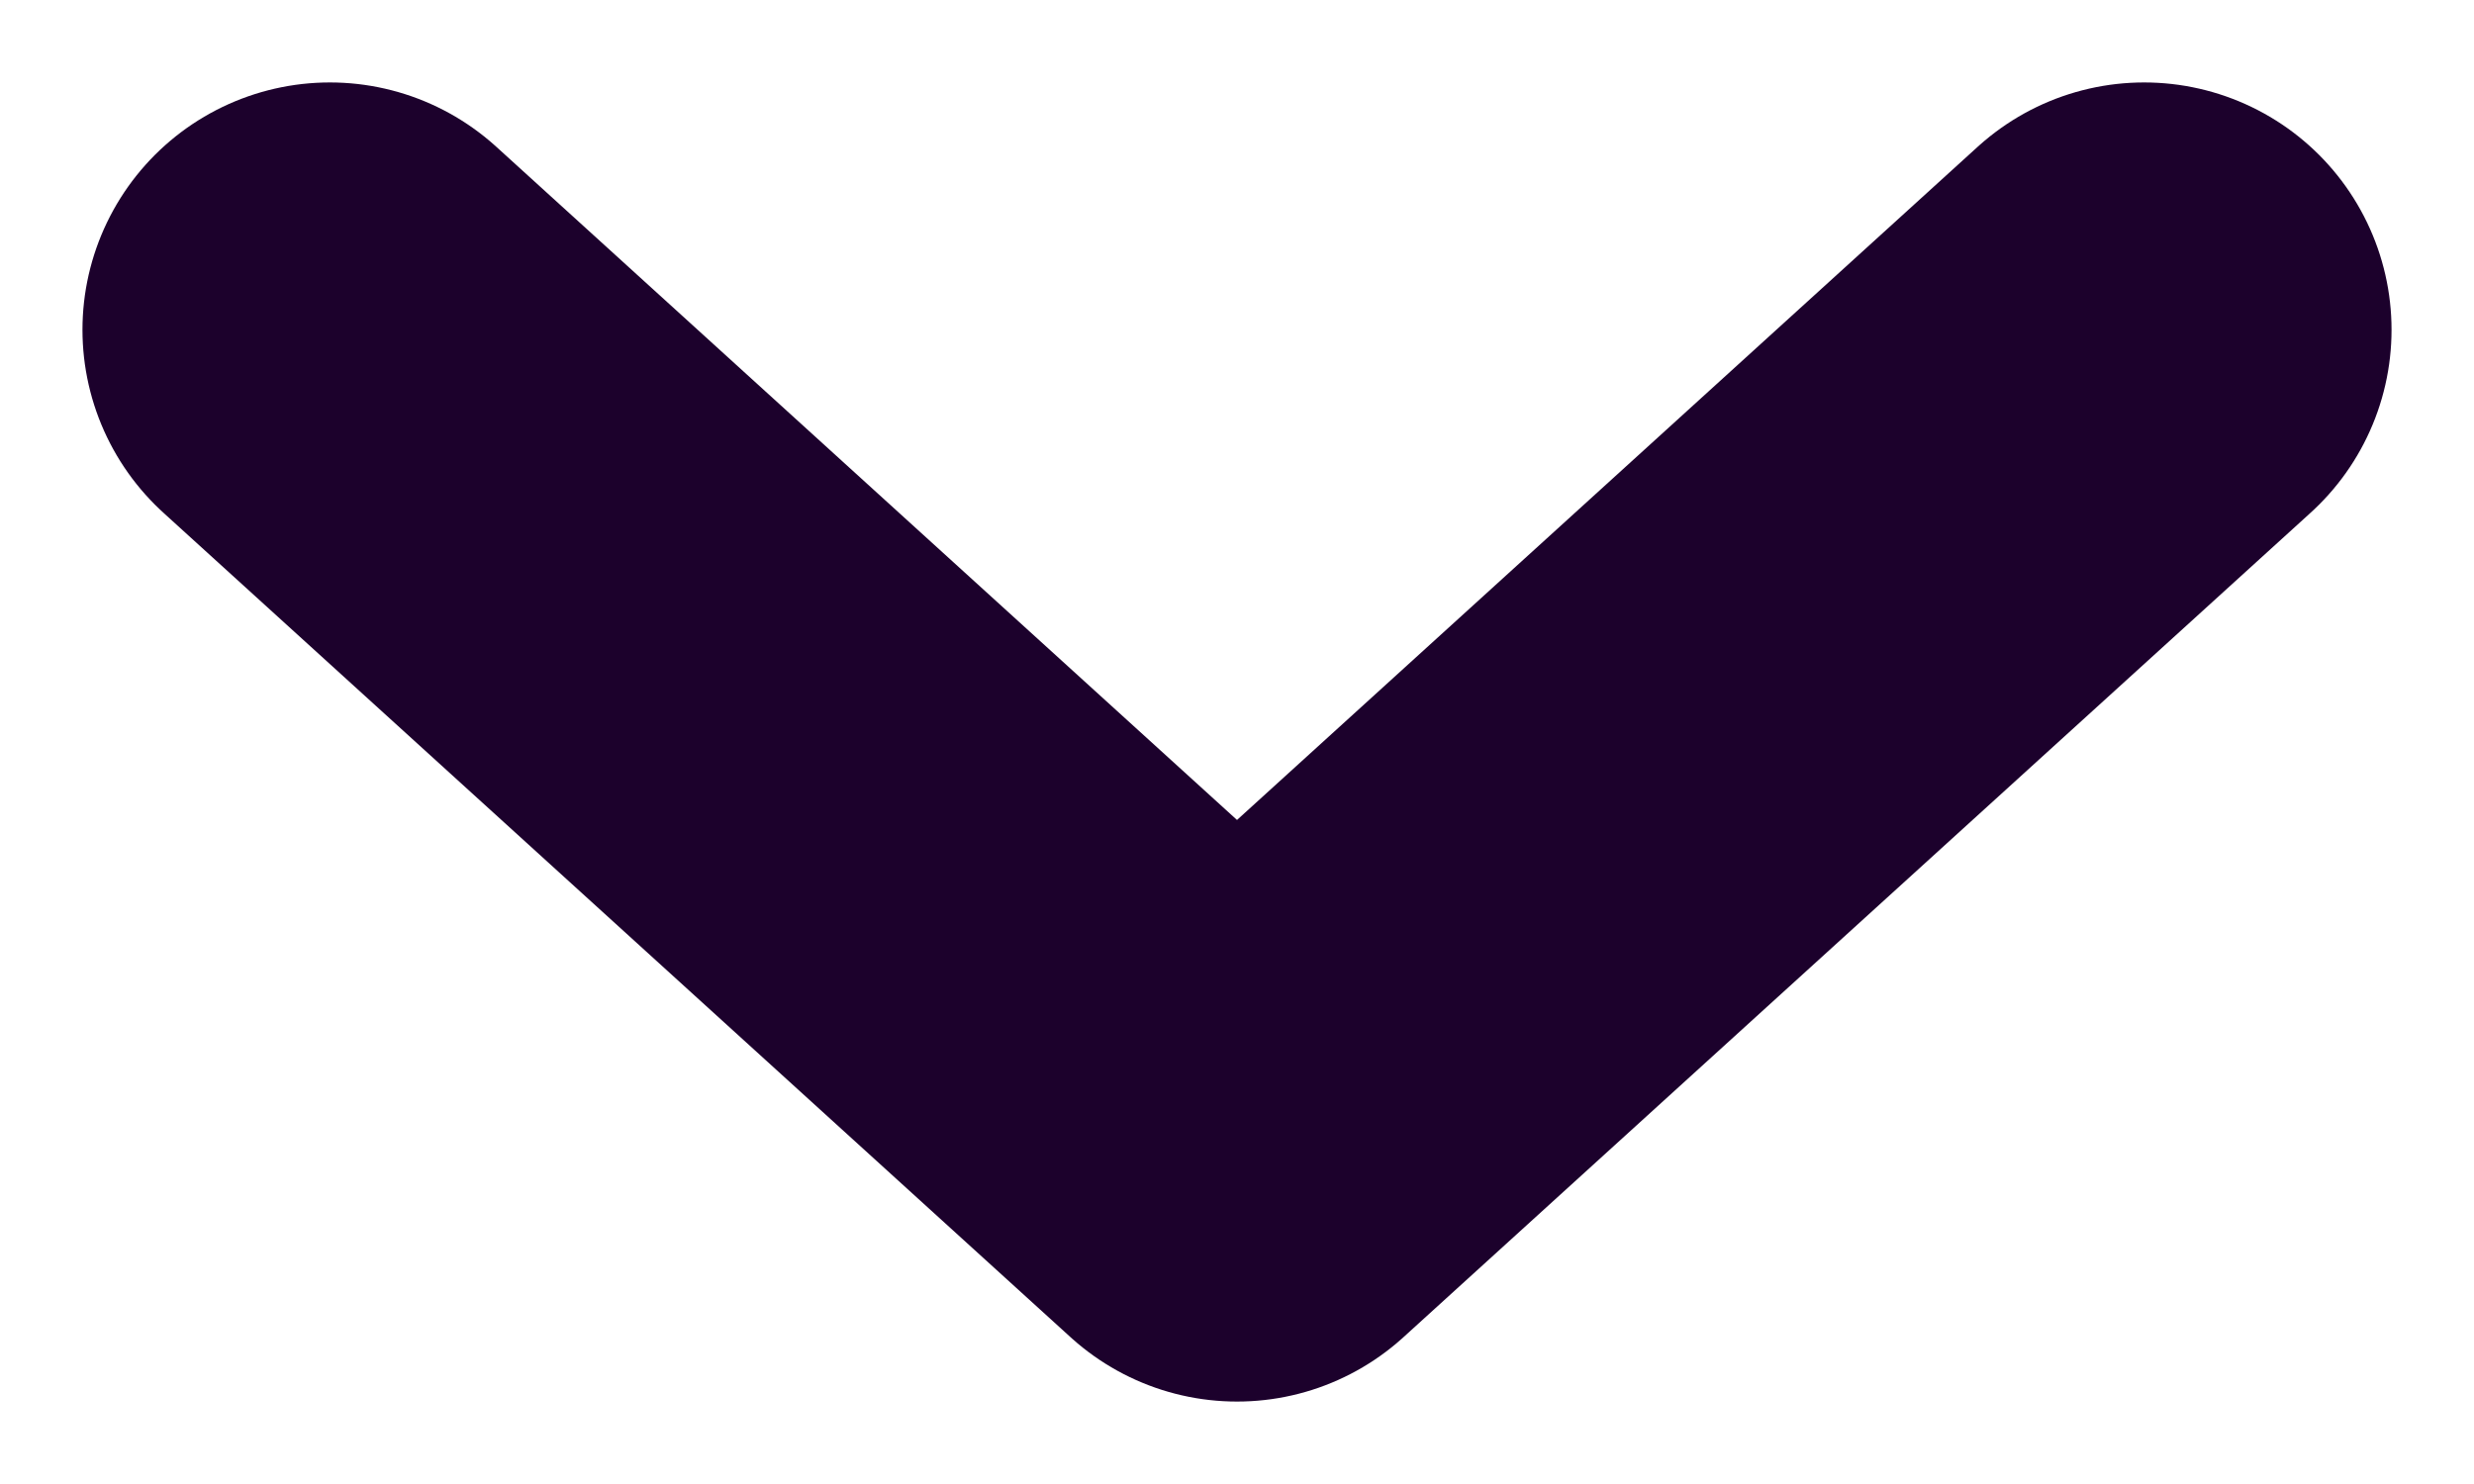
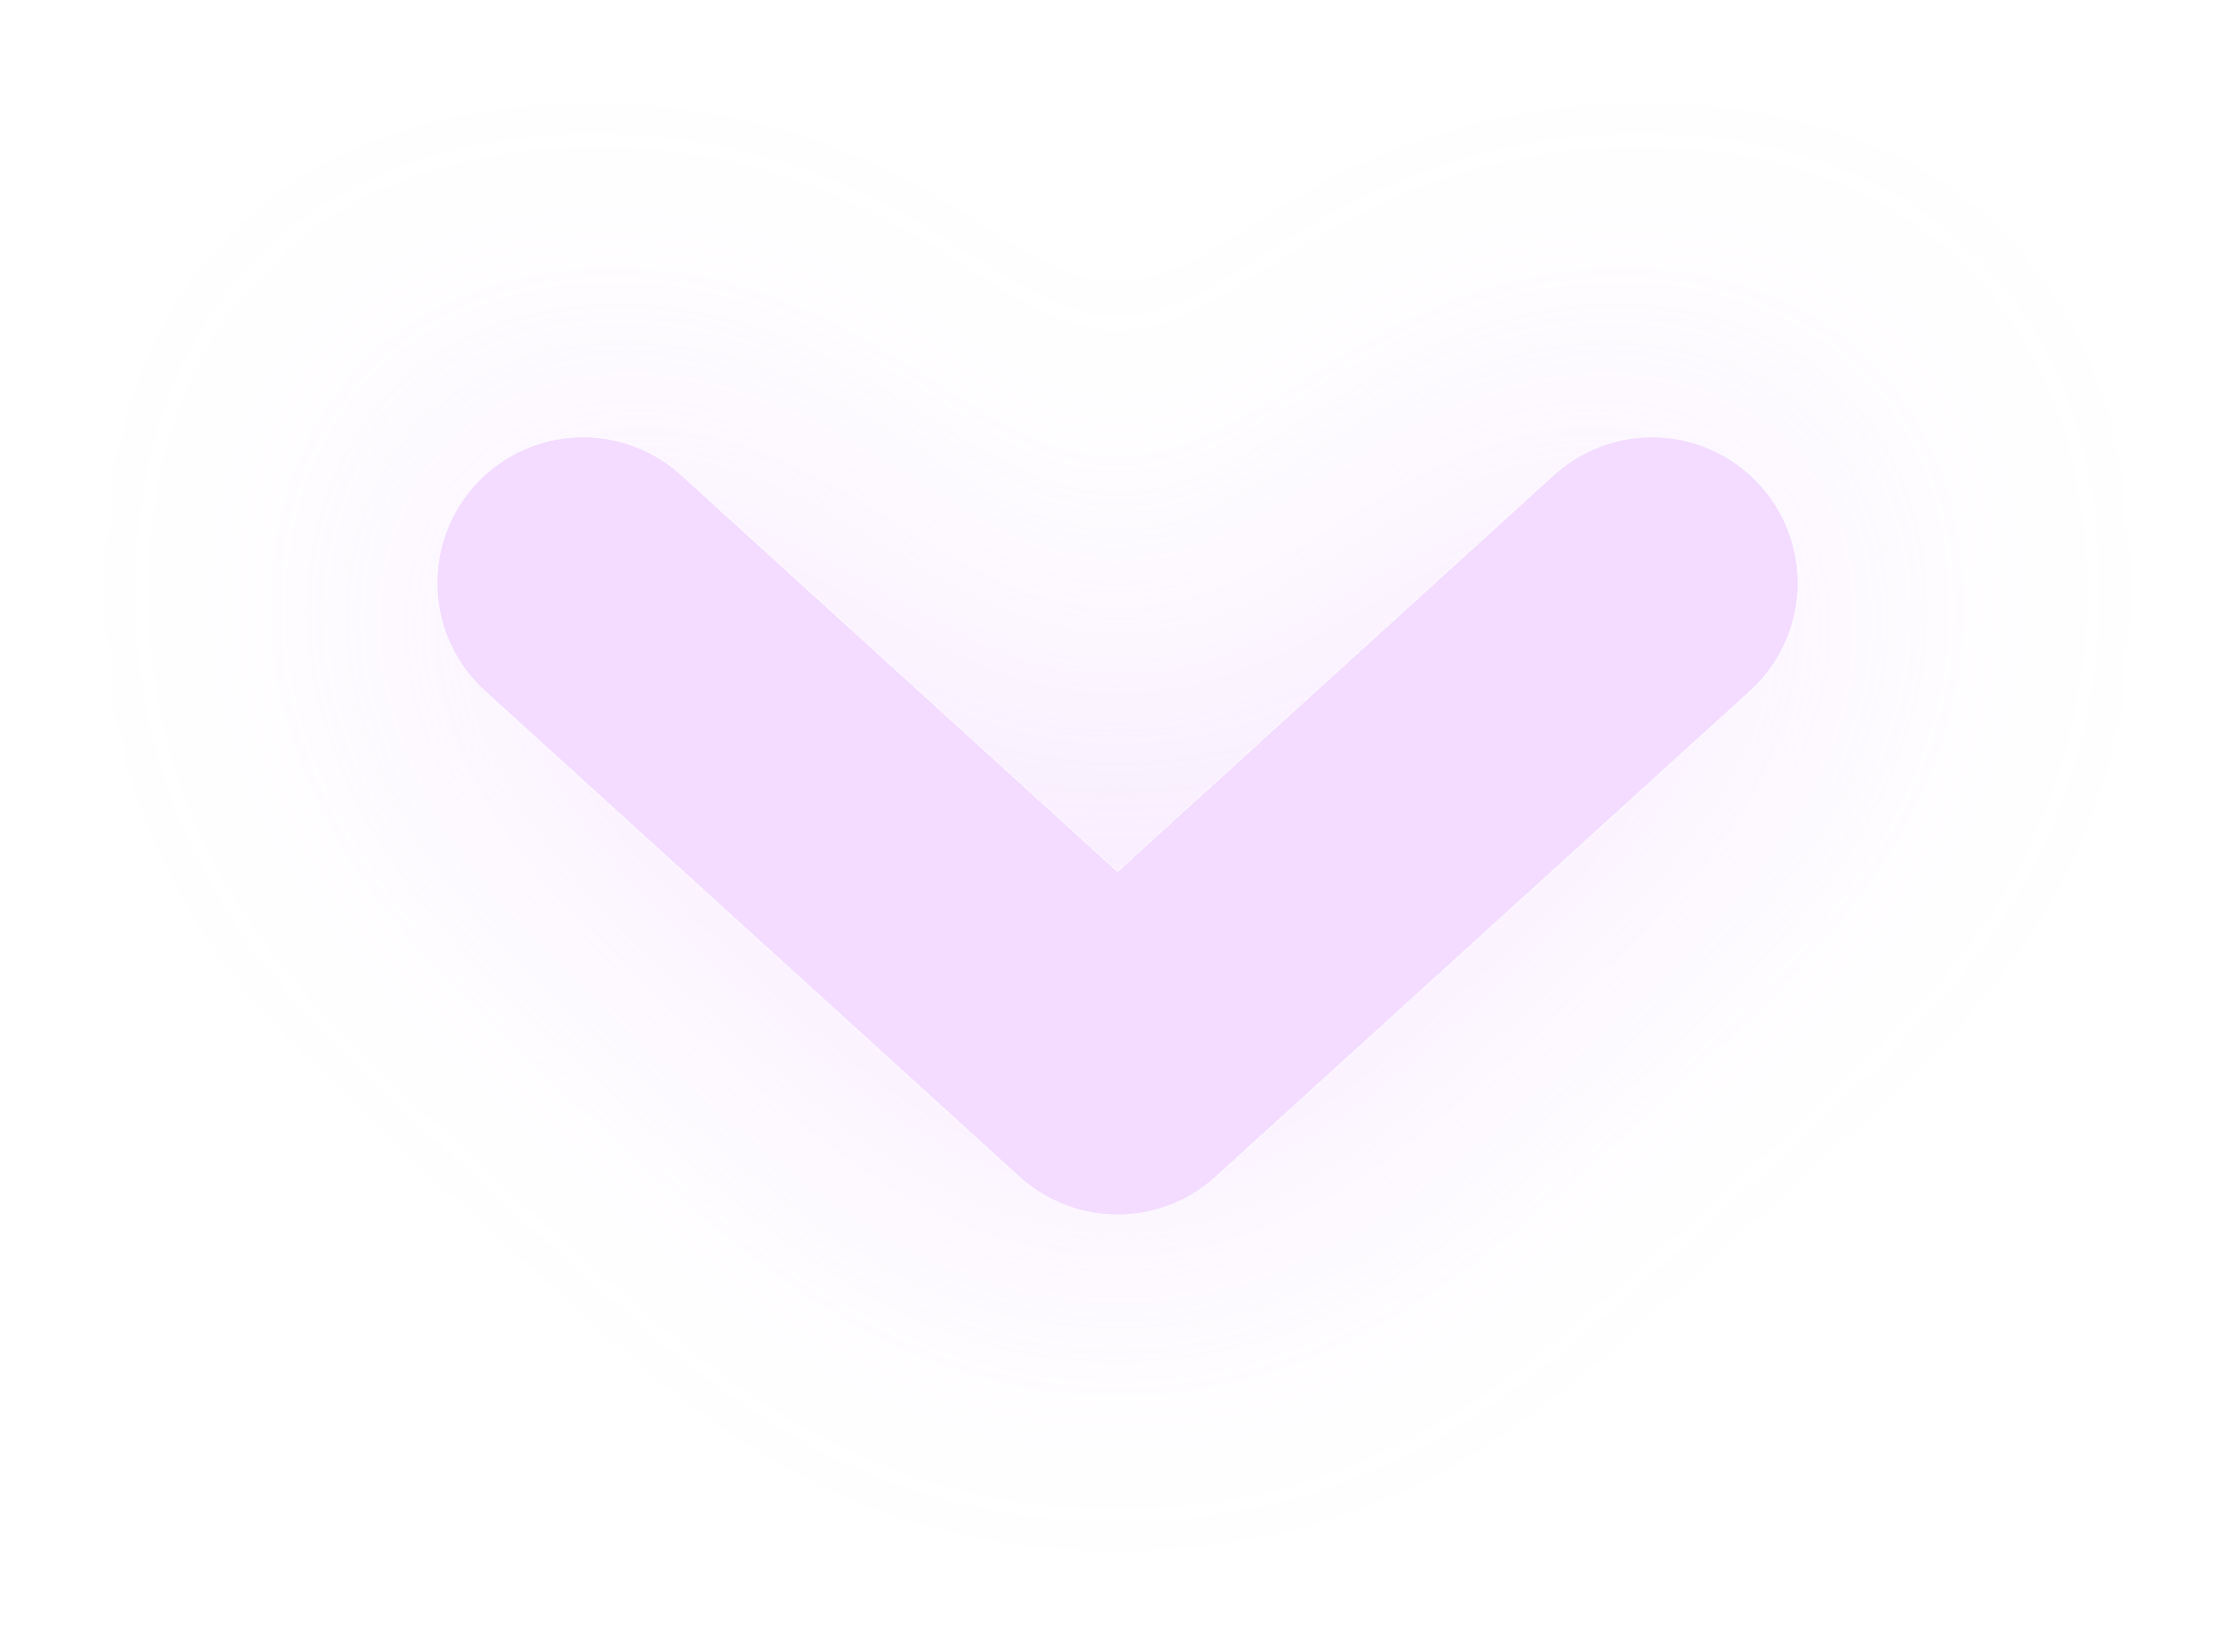
- <svg xmlns="http://www.w3.org/2000/svg" width="15" height="9" viewBox="0 0 15 9" fill="none">
-   <path d="M2 2C6.4 6 7.5 7 7.5 7L13 2" stroke="#1C012C" stroke-width="3" stroke-linecap="round" stroke-linejoin="round" />
+ <svg xmlns="http://www.w3.org/2000/svg" width="23" height="17" viewBox="0 0 23 17" fill="none">
+   <g filter="url(#filter0_d_36_1940)">
+     <path d="M6 6C10.4 10 11.5 11 11.5 11L17 6" stroke="#F3DCFF" stroke-width="3" stroke-linecap="round" stroke-linejoin="round" />
+   </g>
+   <defs>
+     <filter id="filter0_d_36_1940" x="0.5" y="0.5" width="22" height="16" filterUnits="userSpaceOnUse" color-interpolation-filters="sRGB">
+       <feFlood flood-opacity="0" result="BackgroundImageFix" />
+       <feColorMatrix in="SourceAlpha" type="matrix" values="0 0 0 0 0 0 0 0 0 0 0 0 0 0 0 0 0 0 127 0" result="hardAlpha" />
+       <feOffset />
+       <feGaussianBlur stdDeviation="2" />
+       <feComposite in2="hardAlpha" operator="out" />
+       <feColorMatrix type="matrix" values="0 0 0 0 0.908 0 0 0 0 0.74 0 0 0 0 1 0 0 0 0.4 0" />
+       <feBlend mode="normal" in2="BackgroundImageFix" result="effect1_dropShadow_36_1940" />
+       <feBlend mode="normal" in="SourceGraphic" in2="effect1_dropShadow_36_1940" result="shape" />
+     </filter>
+   </defs>
</svg>
